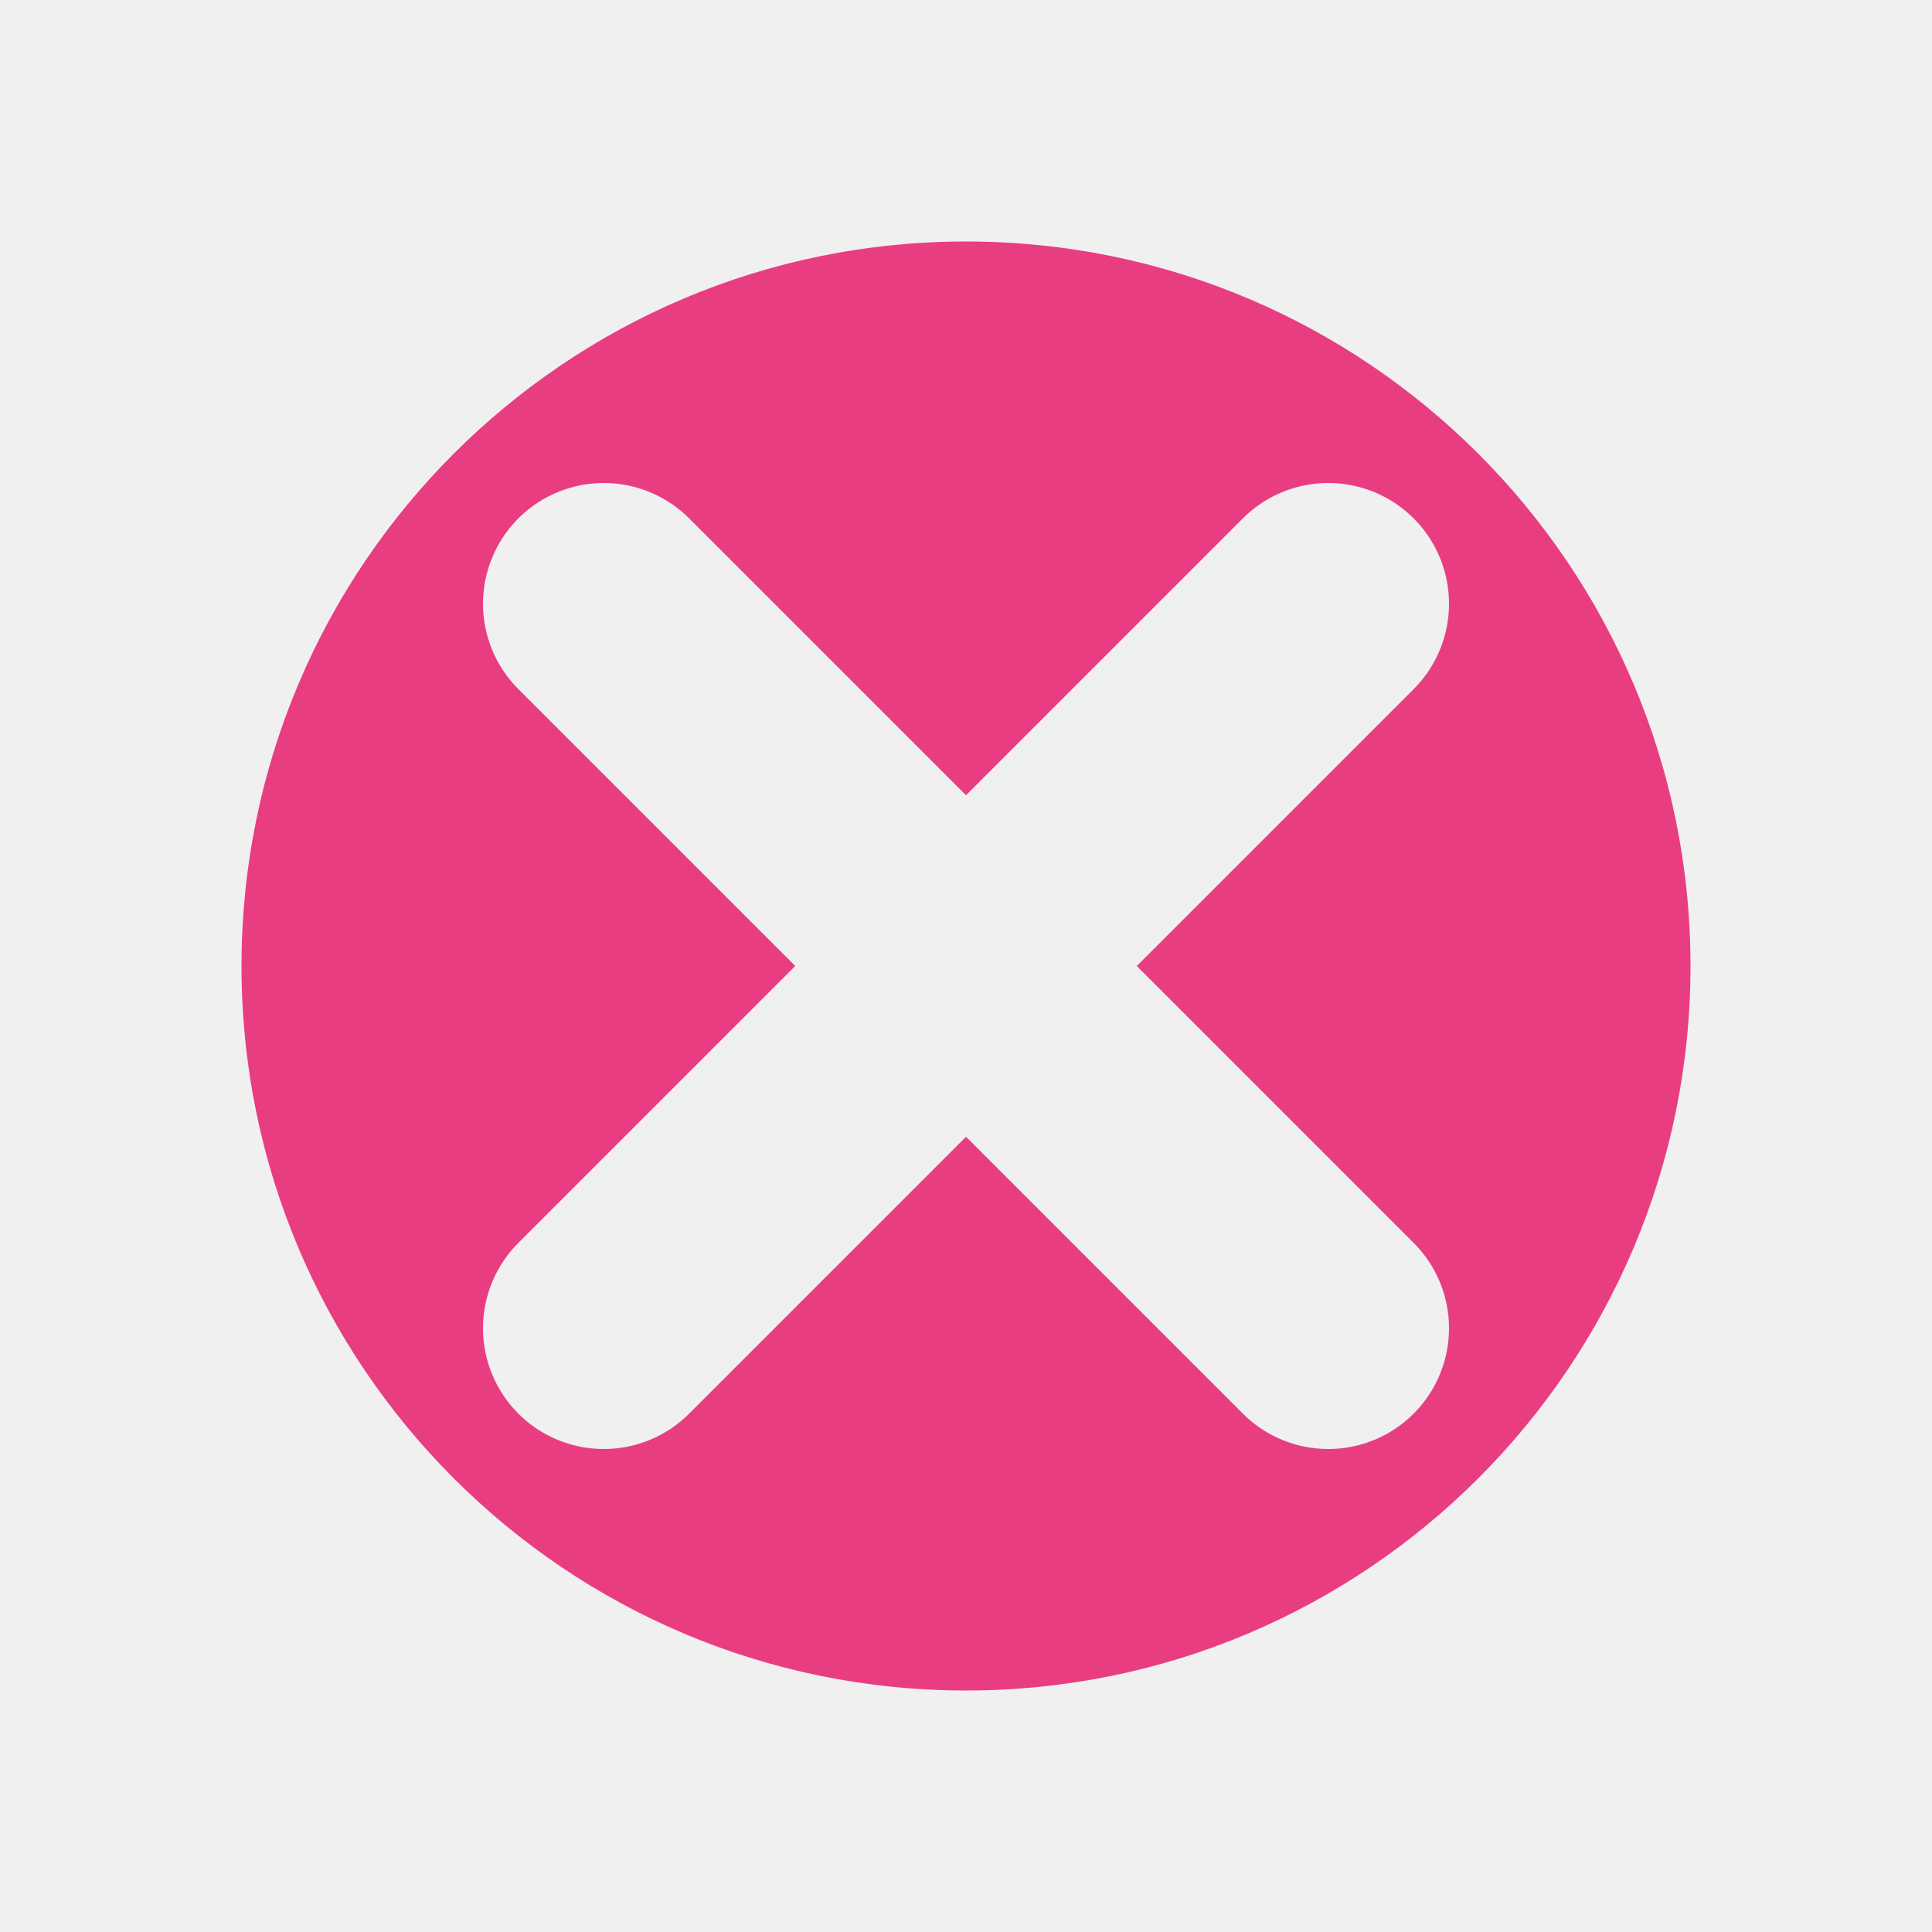
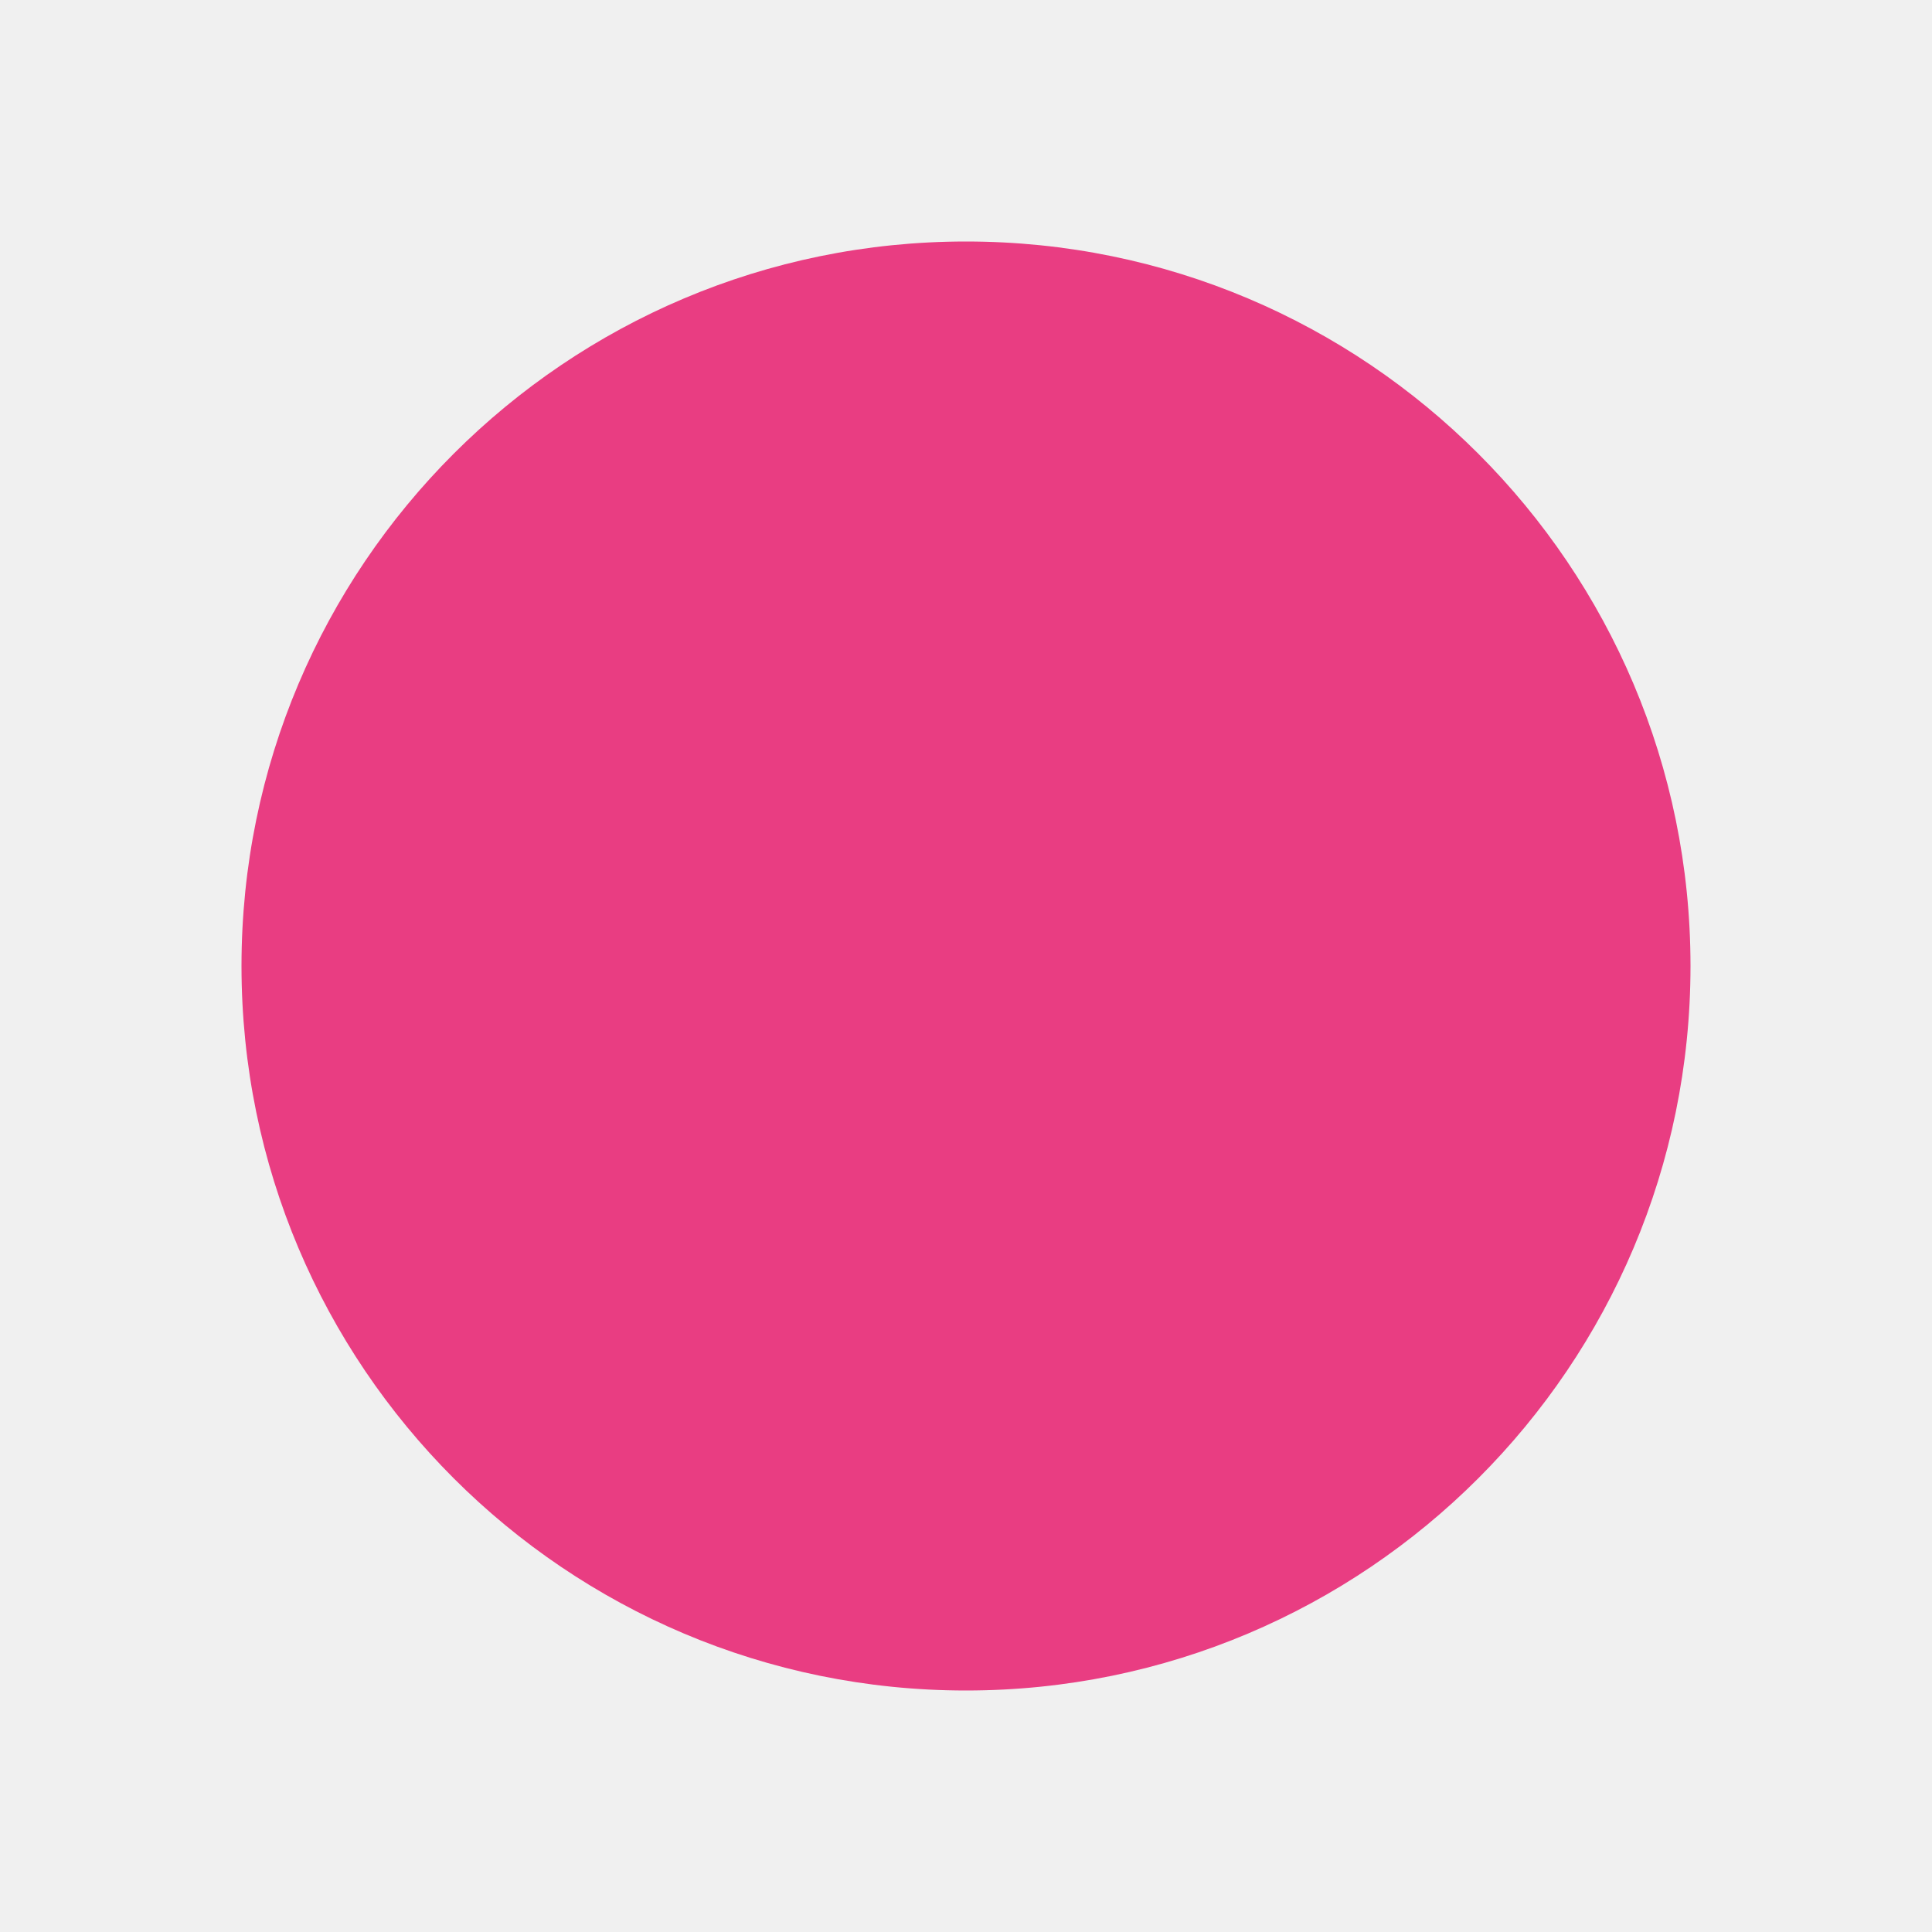
<svg xmlns="http://www.w3.org/2000/svg" width="24" height="24" viewBox="0 0 24 24" fill="none">
  <defs>
    <mask id="mask-x">
      <rect width="24" height="24" fill="white" />
      <path d="M7.5 7.5L16.5 16.5M16.5 7.5L7.5 16.5" stroke="black" stroke-width="3" stroke-linecap="round" />
    </mask>
  </defs>
-   <circle cx="12" cy="12" r="9" fill="#e93d82" mask="url(#mask-x)" />
+   <circle cx="12" cy="12" r="9" fill="#e93d82" />
</svg>
